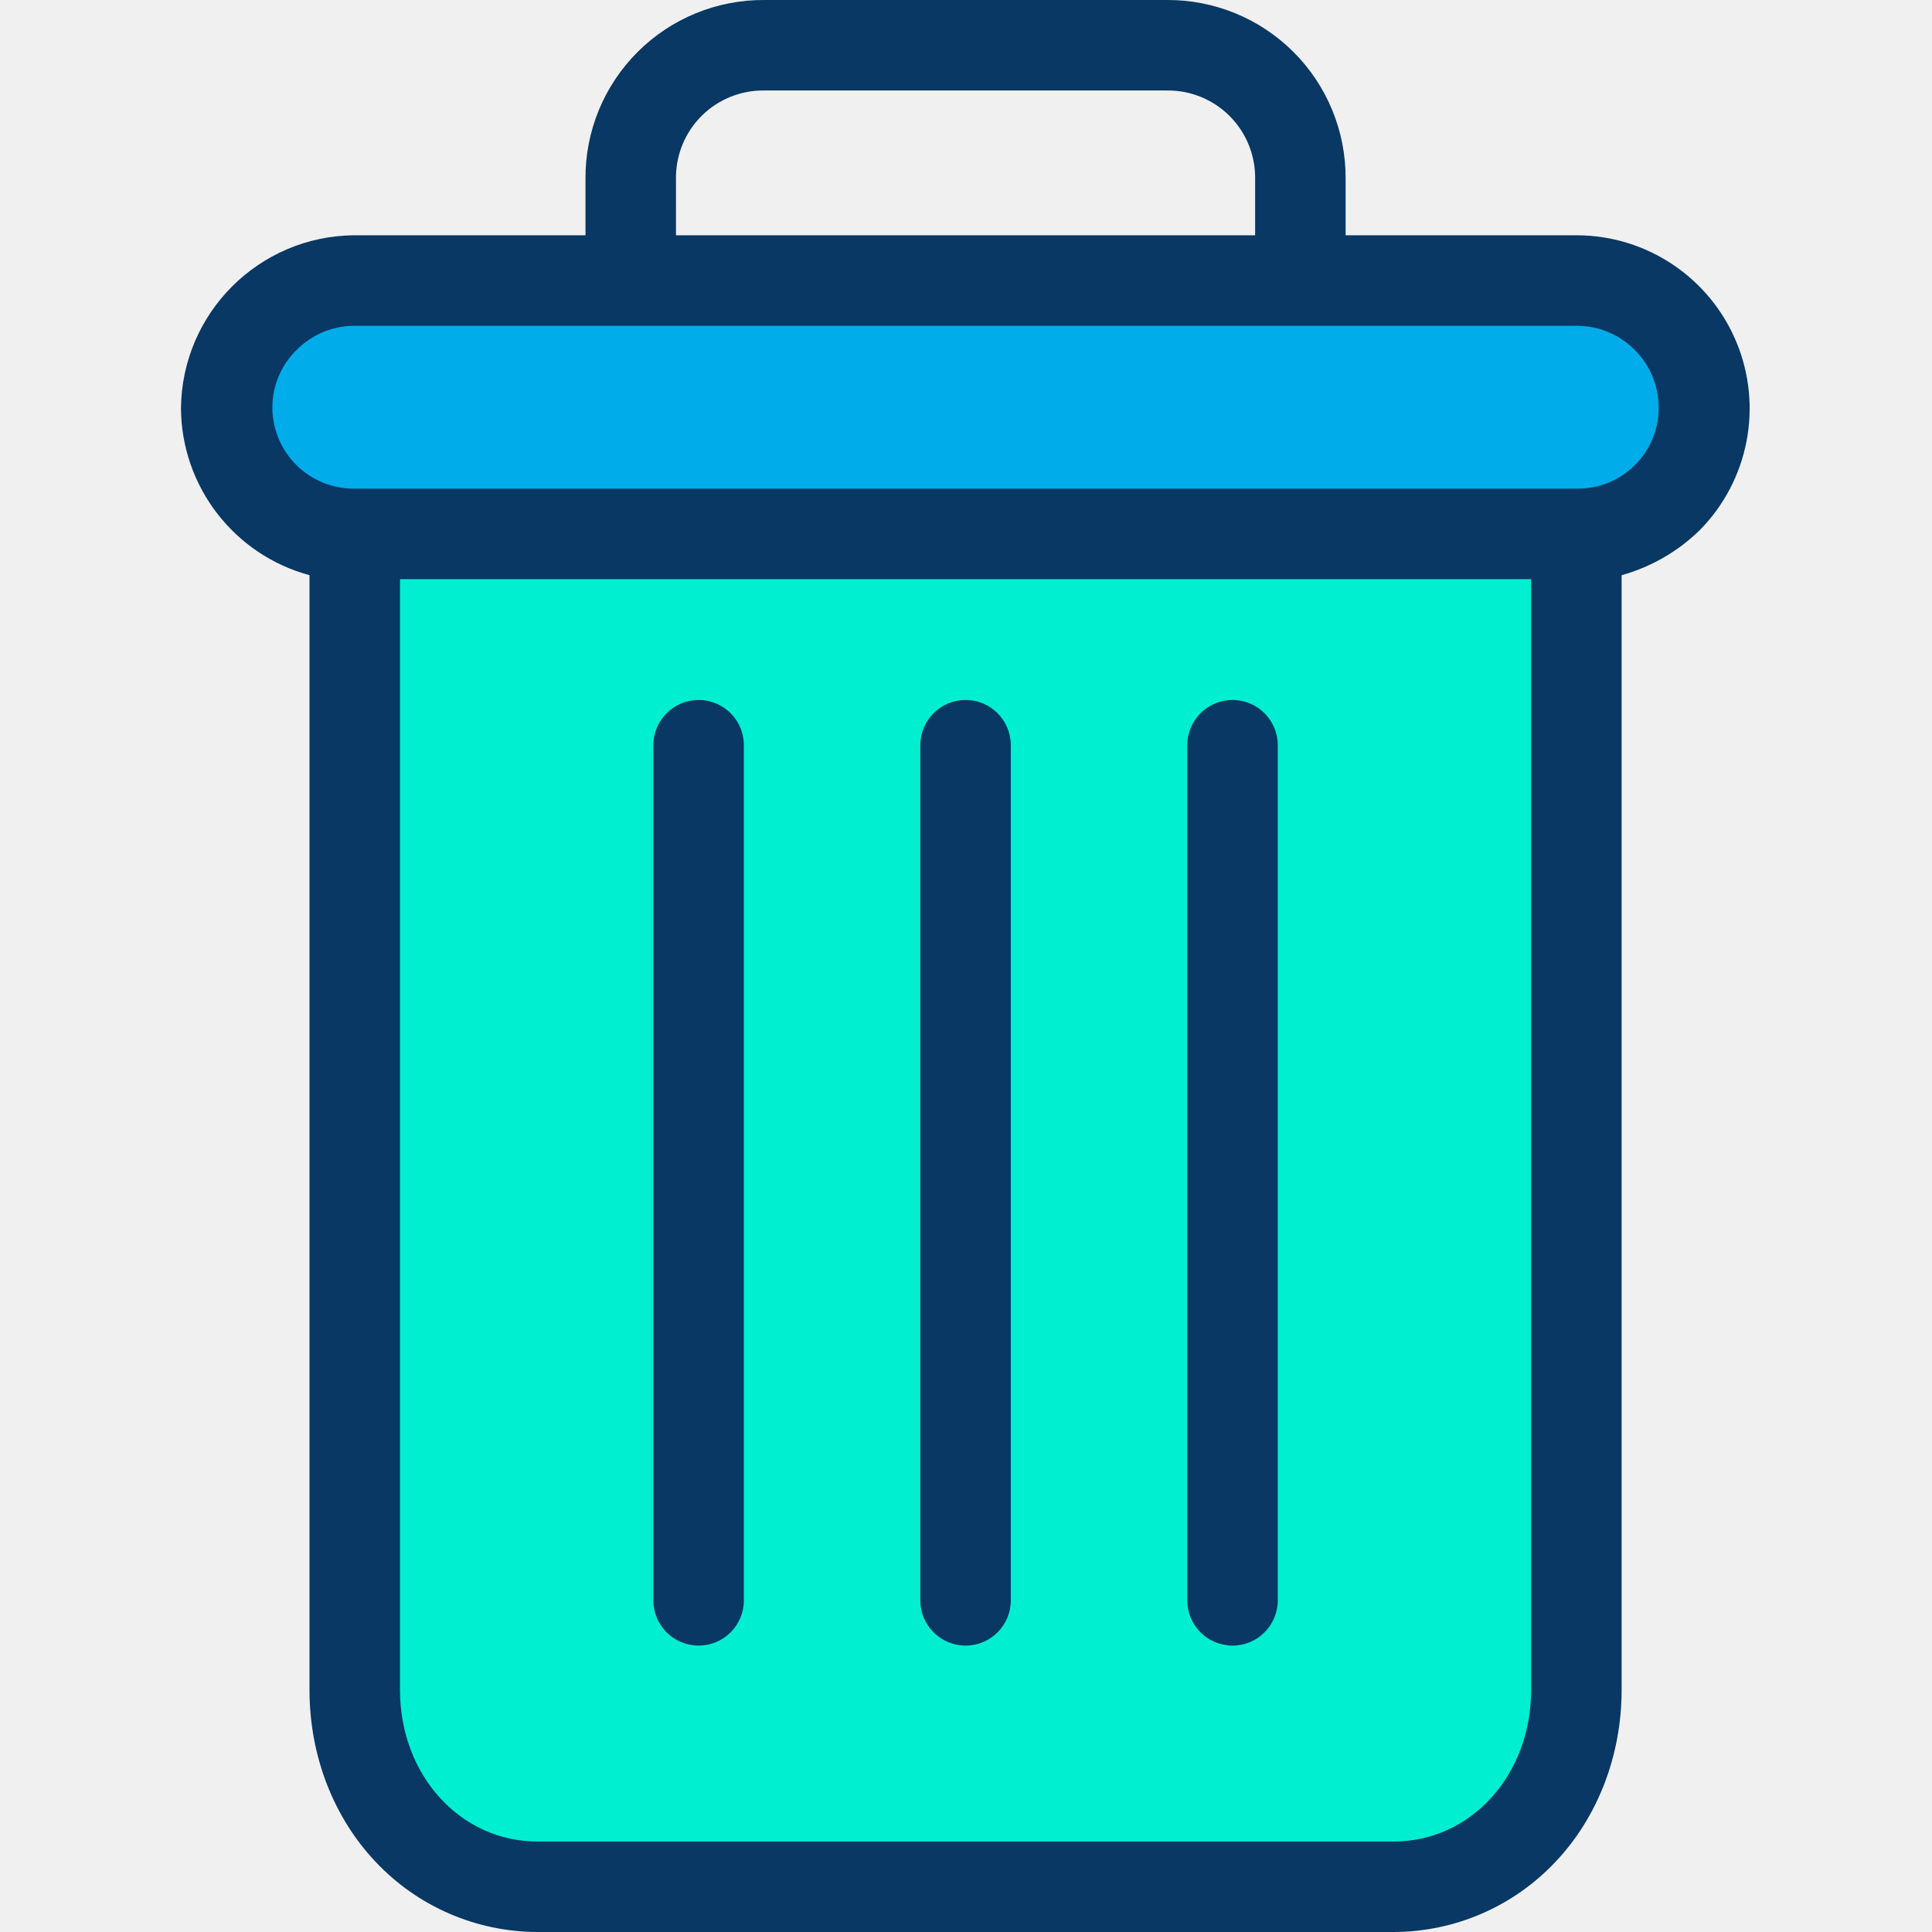
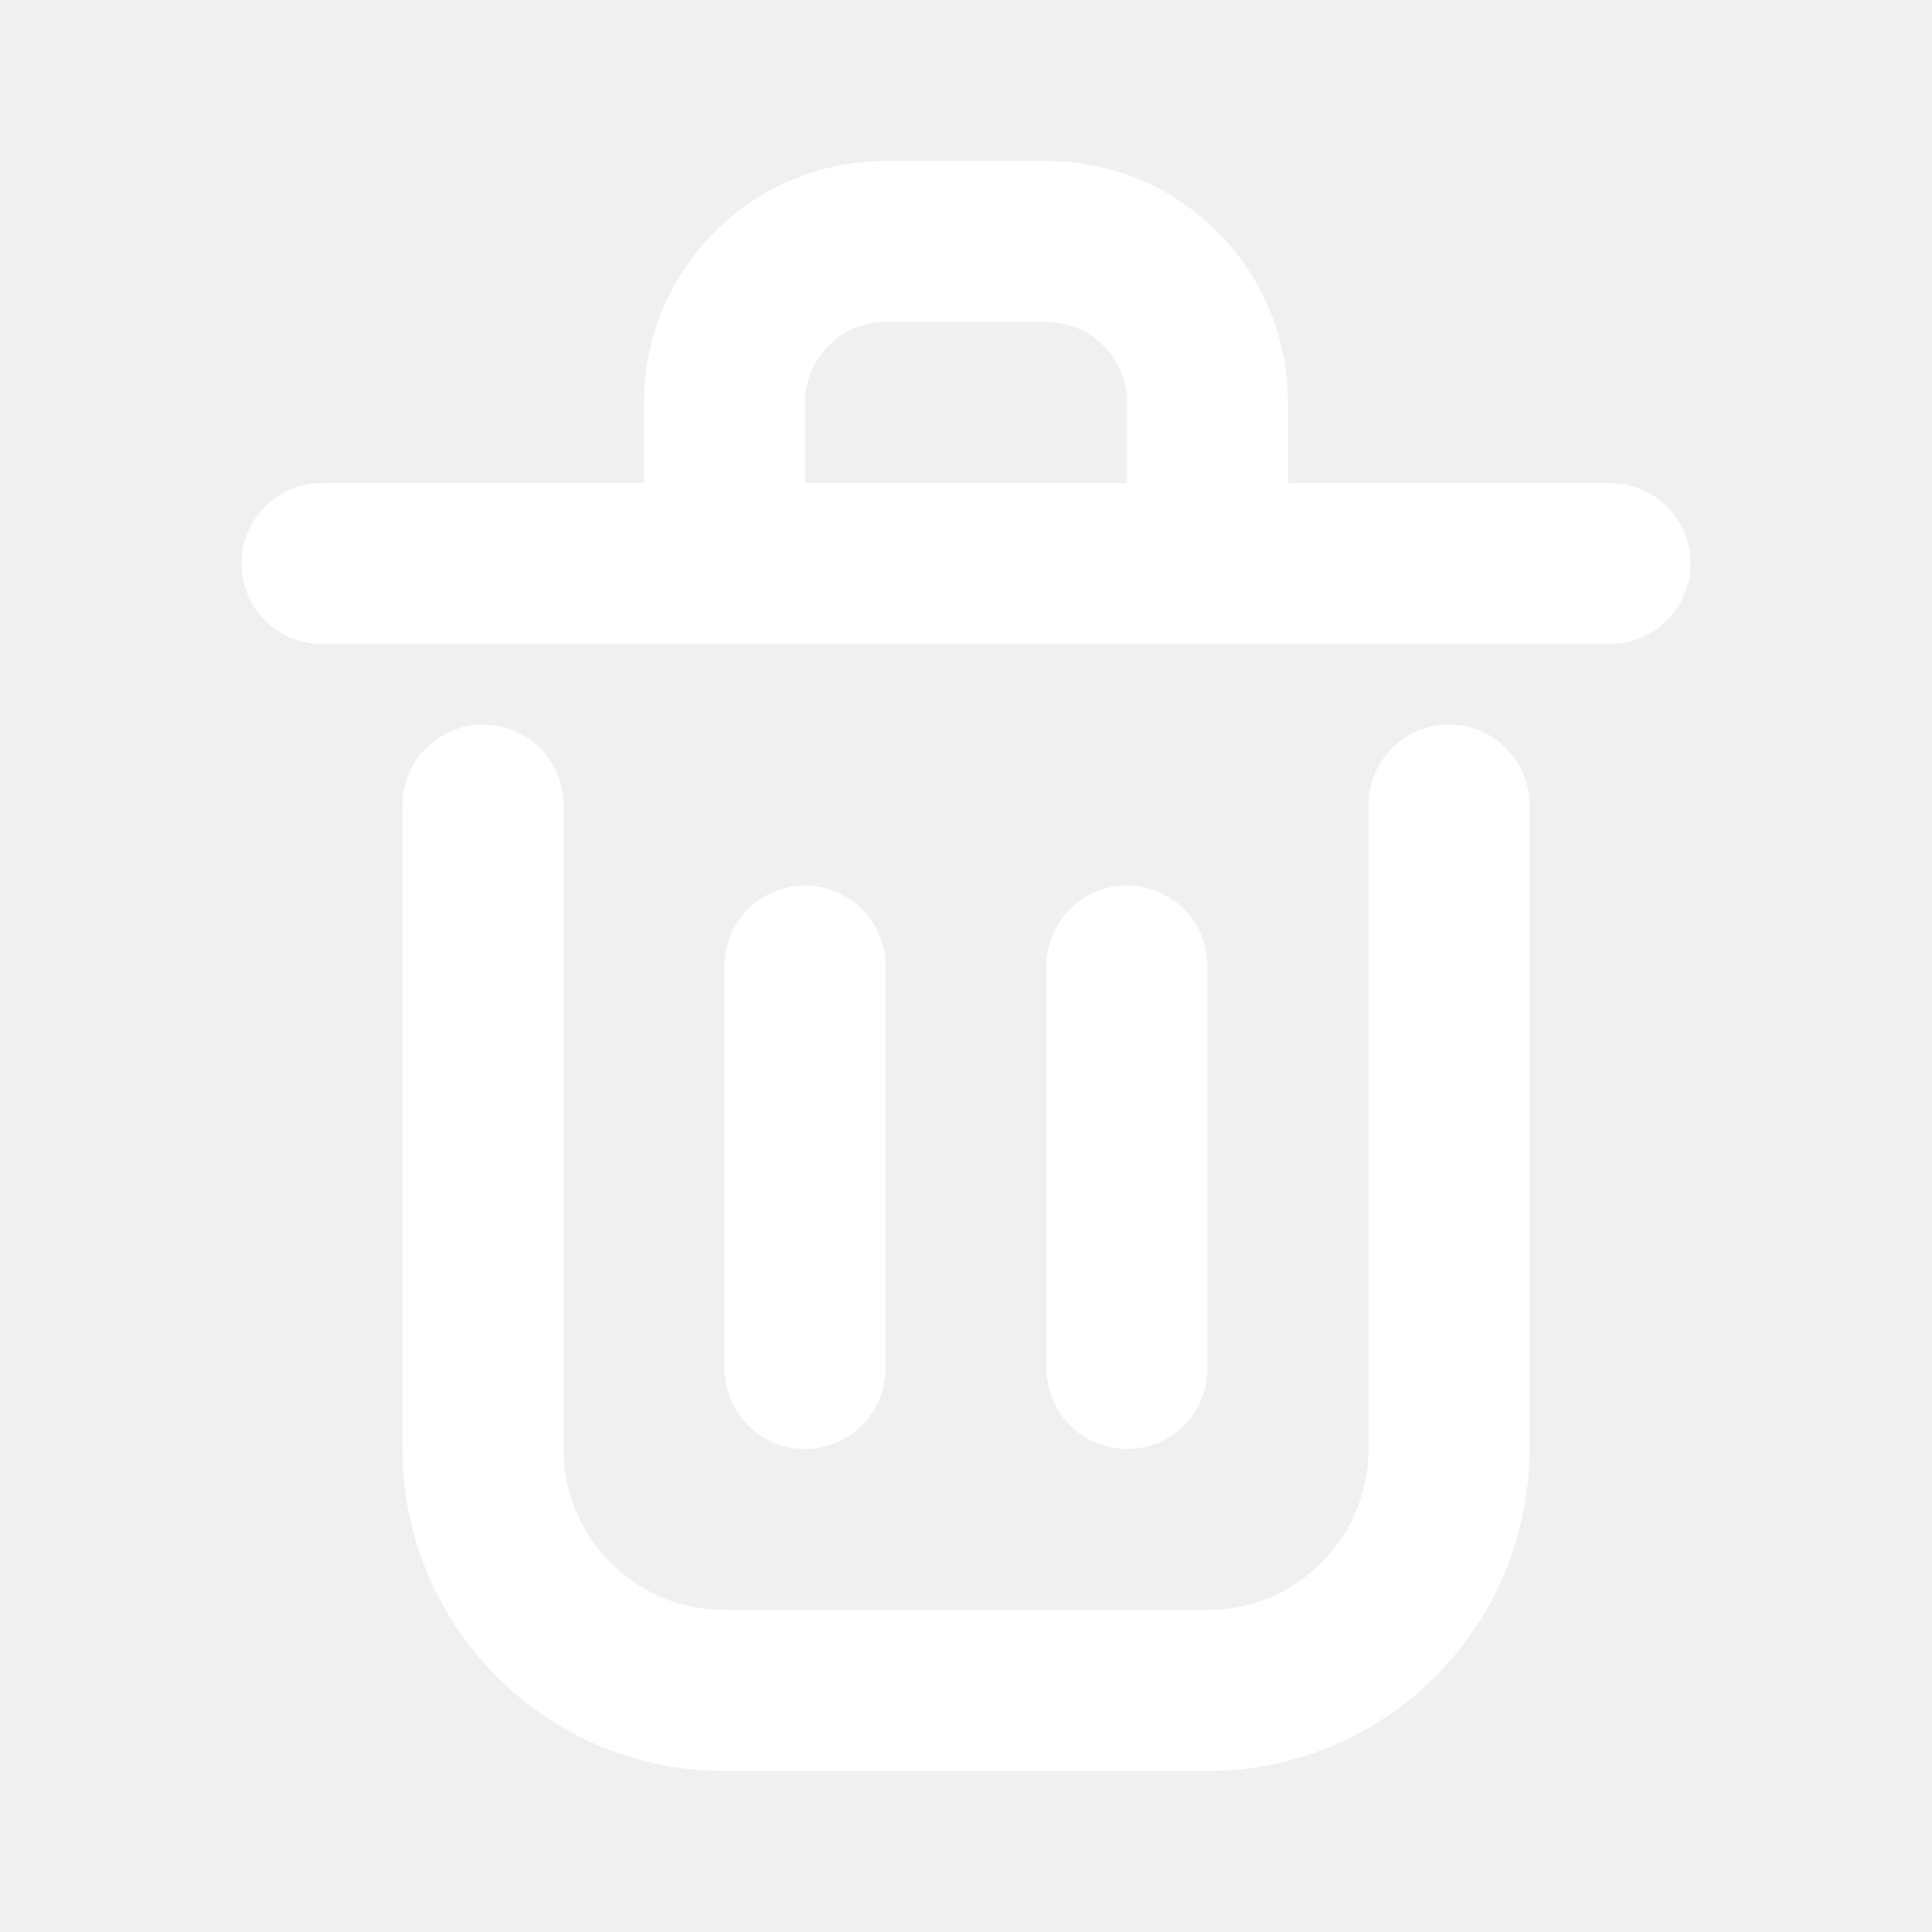
- <svg xmlns="http://www.w3.org/2000/svg" height="427pt" viewBox="-40 0 427 427.001" width="427pt">
-   <path d="m308.602 62.301c15.465 0 28 12.535 28 28 0 15.465-12.535 28-28 28h-270.402c-15.461 0-28-12.535-28-28 0-15.465 12.539-28 28-28zm0 0" fill="#00acea" />
-   <path d="m308 118.703v254.797c0 25.09-17.91 43-40 43h-189.199c-22.09 0-40-17.91-40-43v-255.199h269.199zm0 0" fill="#00efd1" />
-   <g fill="#083863">
-     <path d="m232.402 154.703c-5.523 0-10 4.477-10 10v189c0 5.52 4.477 10 10 10 5.52 0 10-4.48 10-10v-189c0-5.523-4.48-10-10-10zm0 0" />
-     <path d="m114.402 154.703c-5.523 0-10 4.477-10 10v189c0 5.52 4.477 10 10 10 5.52 0 10-4.48 10-10v-189c0-5.523-4.48-10-10-10zm0 0" />
-     <path d="m28.402 127.121v246.379c0 14.562 5.336 28.234 14.668 38.051 9.281 9.84 22.203 15.426 35.73 15.449h189.199c13.527-.023 26.449-5.609 35.73-15.449 9.332-9.816 14.672-23.488 14.672-38.051v-246.367c6.504-1.816 12.445-5.246 17.277-9.969 10.812-10.965 14-27.348 8.09-41.57-5.91-14.223-19.766-23.52-35.168-23.594h-51.199v-12.5c.059-10.512-4.098-20.605-11.543-28.031-7.441-7.422-17.547-11.555-28.059-11.469h-88.801c-10.512-.086-20.617 4.047-28.059 11.469-7.445 7.426-11.602 17.52-11.539 28.031v12.5h-51.203c-21.016.219-37.996 17.211-38.199 38.227.102 17.285 11.719 32.379 28.402 36.895zm239.598 279.879h-189.199c-17.102 0-30.398-14.688-30.398-33.5v-245.5h250v245.5c0 18.812-13.301 33.5-30.402 33.5zm-158.598-367.5c-.066-5.207 1.98-10.219 5.672-13.895 3.695-3.676 8.719-5.695 13.926-5.605h88.801c5.207-.09 10.23 1.93 13.926 5.605 3.691 3.672 5.738 8.688 5.676 13.895v12.5h-128zm-83.938 37.93c3.355-3.43 7.938-5.383 12.734-5.43h270.402c9.965.082 18 8.188 18 18.152-.004 4.758-1.906 9.316-5.285 12.668-3.383 3.352-7.957 5.215-12.715 5.18h-270.402c-9.922.023-17.98-8.004-18-17.922-.008-4.754 1.887-9.309 5.266-12.648zm0 0" />
-     <path d="m173.402 154.703c-5.523 0-10 4.477-10 10v189c0 5.52 4.477 10 10 10 5.52 0 10-4.48 10-10v-189c0-5.523-4.48-10-10-10zm0 0" />
-   </g>
+ <svg xmlns="http://www.w3.org/2000/svg" width="800px" height="800px" viewBox="0 0 24 24" fill="none">
+   <style>
+ path{stroke: #ffffff;}
+ </style>
+   <path d="M10 12V17" stroke="#000000" stroke-width="2" stroke-linecap="round" stroke-linejoin="round" />
+   <path d="M14 12V17" stroke="#000000" stroke-width="2" stroke-linecap="round" stroke-linejoin="round" />
+   <path d="M4 7H20" stroke="#000000" stroke-width="2" stroke-linecap="round" stroke-linejoin="round" />
+   <path d="M6 10V18C6 19.657 7.343 21 9 21H15C16.657 21 18 19.657 18 18V10" stroke="#000000" stroke-width="2" stroke-linecap="round" stroke-linejoin="round" />
+   <path d="M9 5C9 3.895 9.895 3 11 3H13C14.105 3 15 3.895 15 5V7H9V5Z" stroke="#000000" stroke-width="2" stroke-linecap="round" stroke-linejoin="round" />
</svg>
